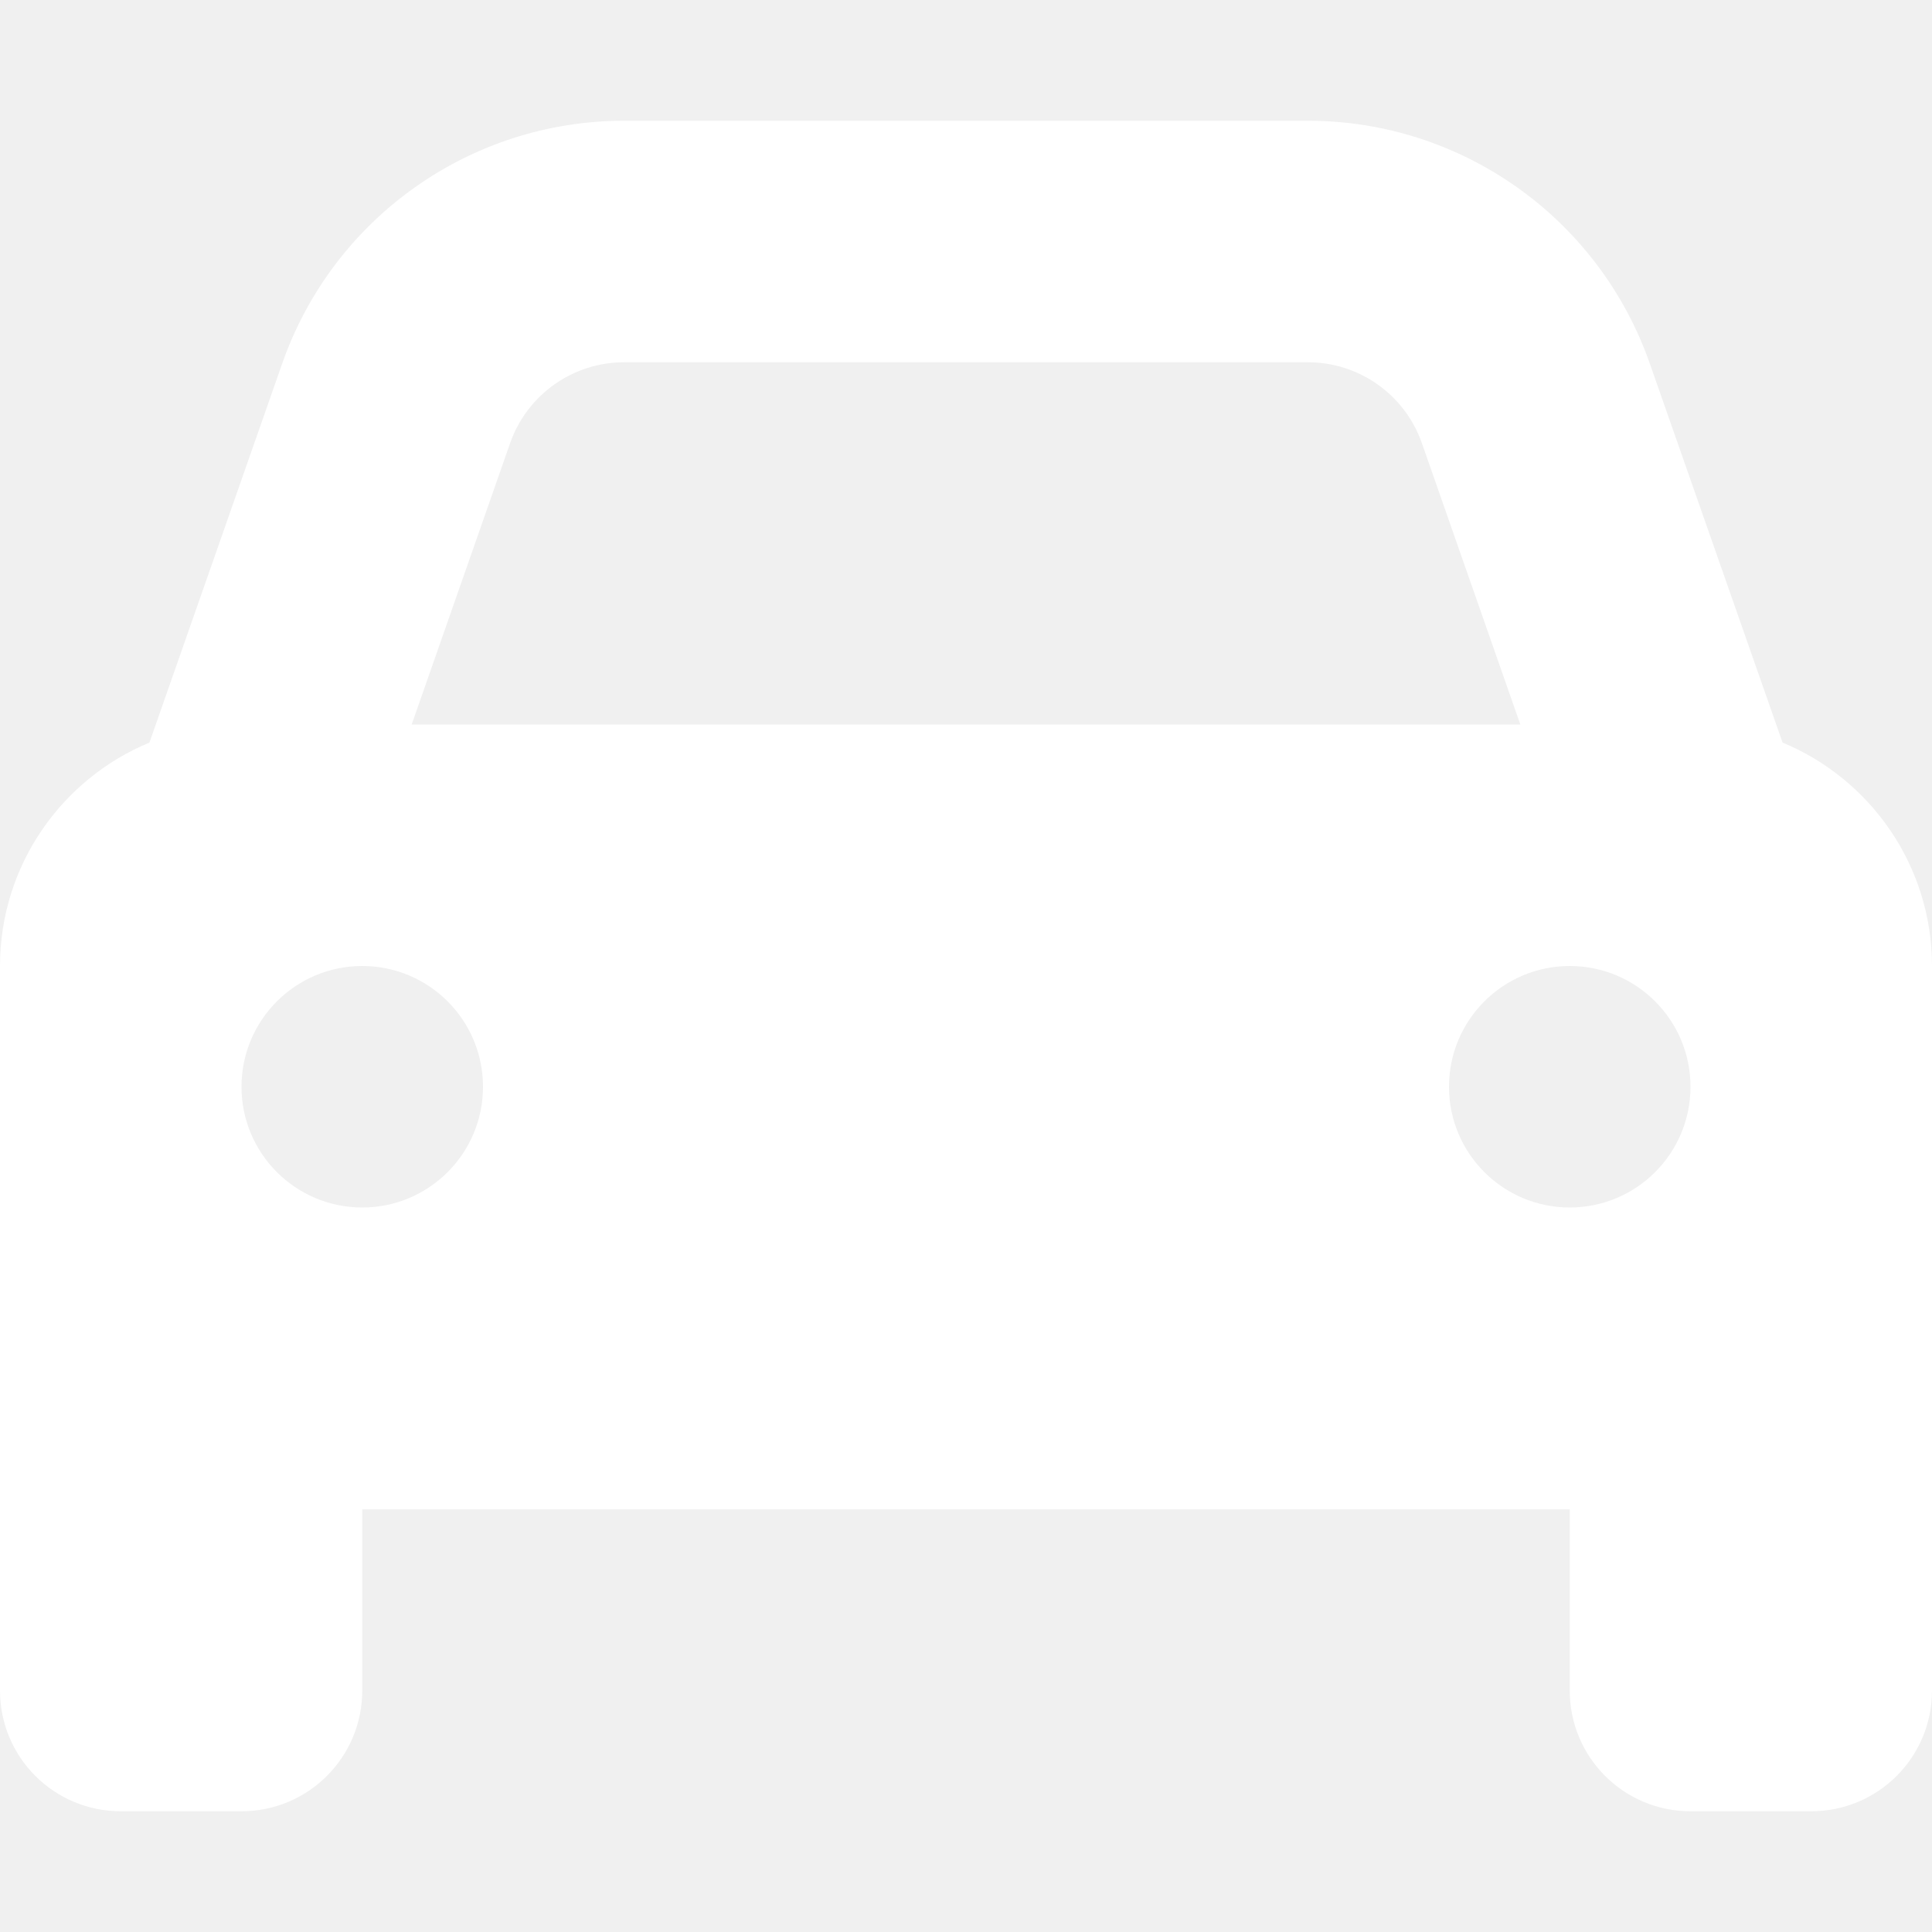
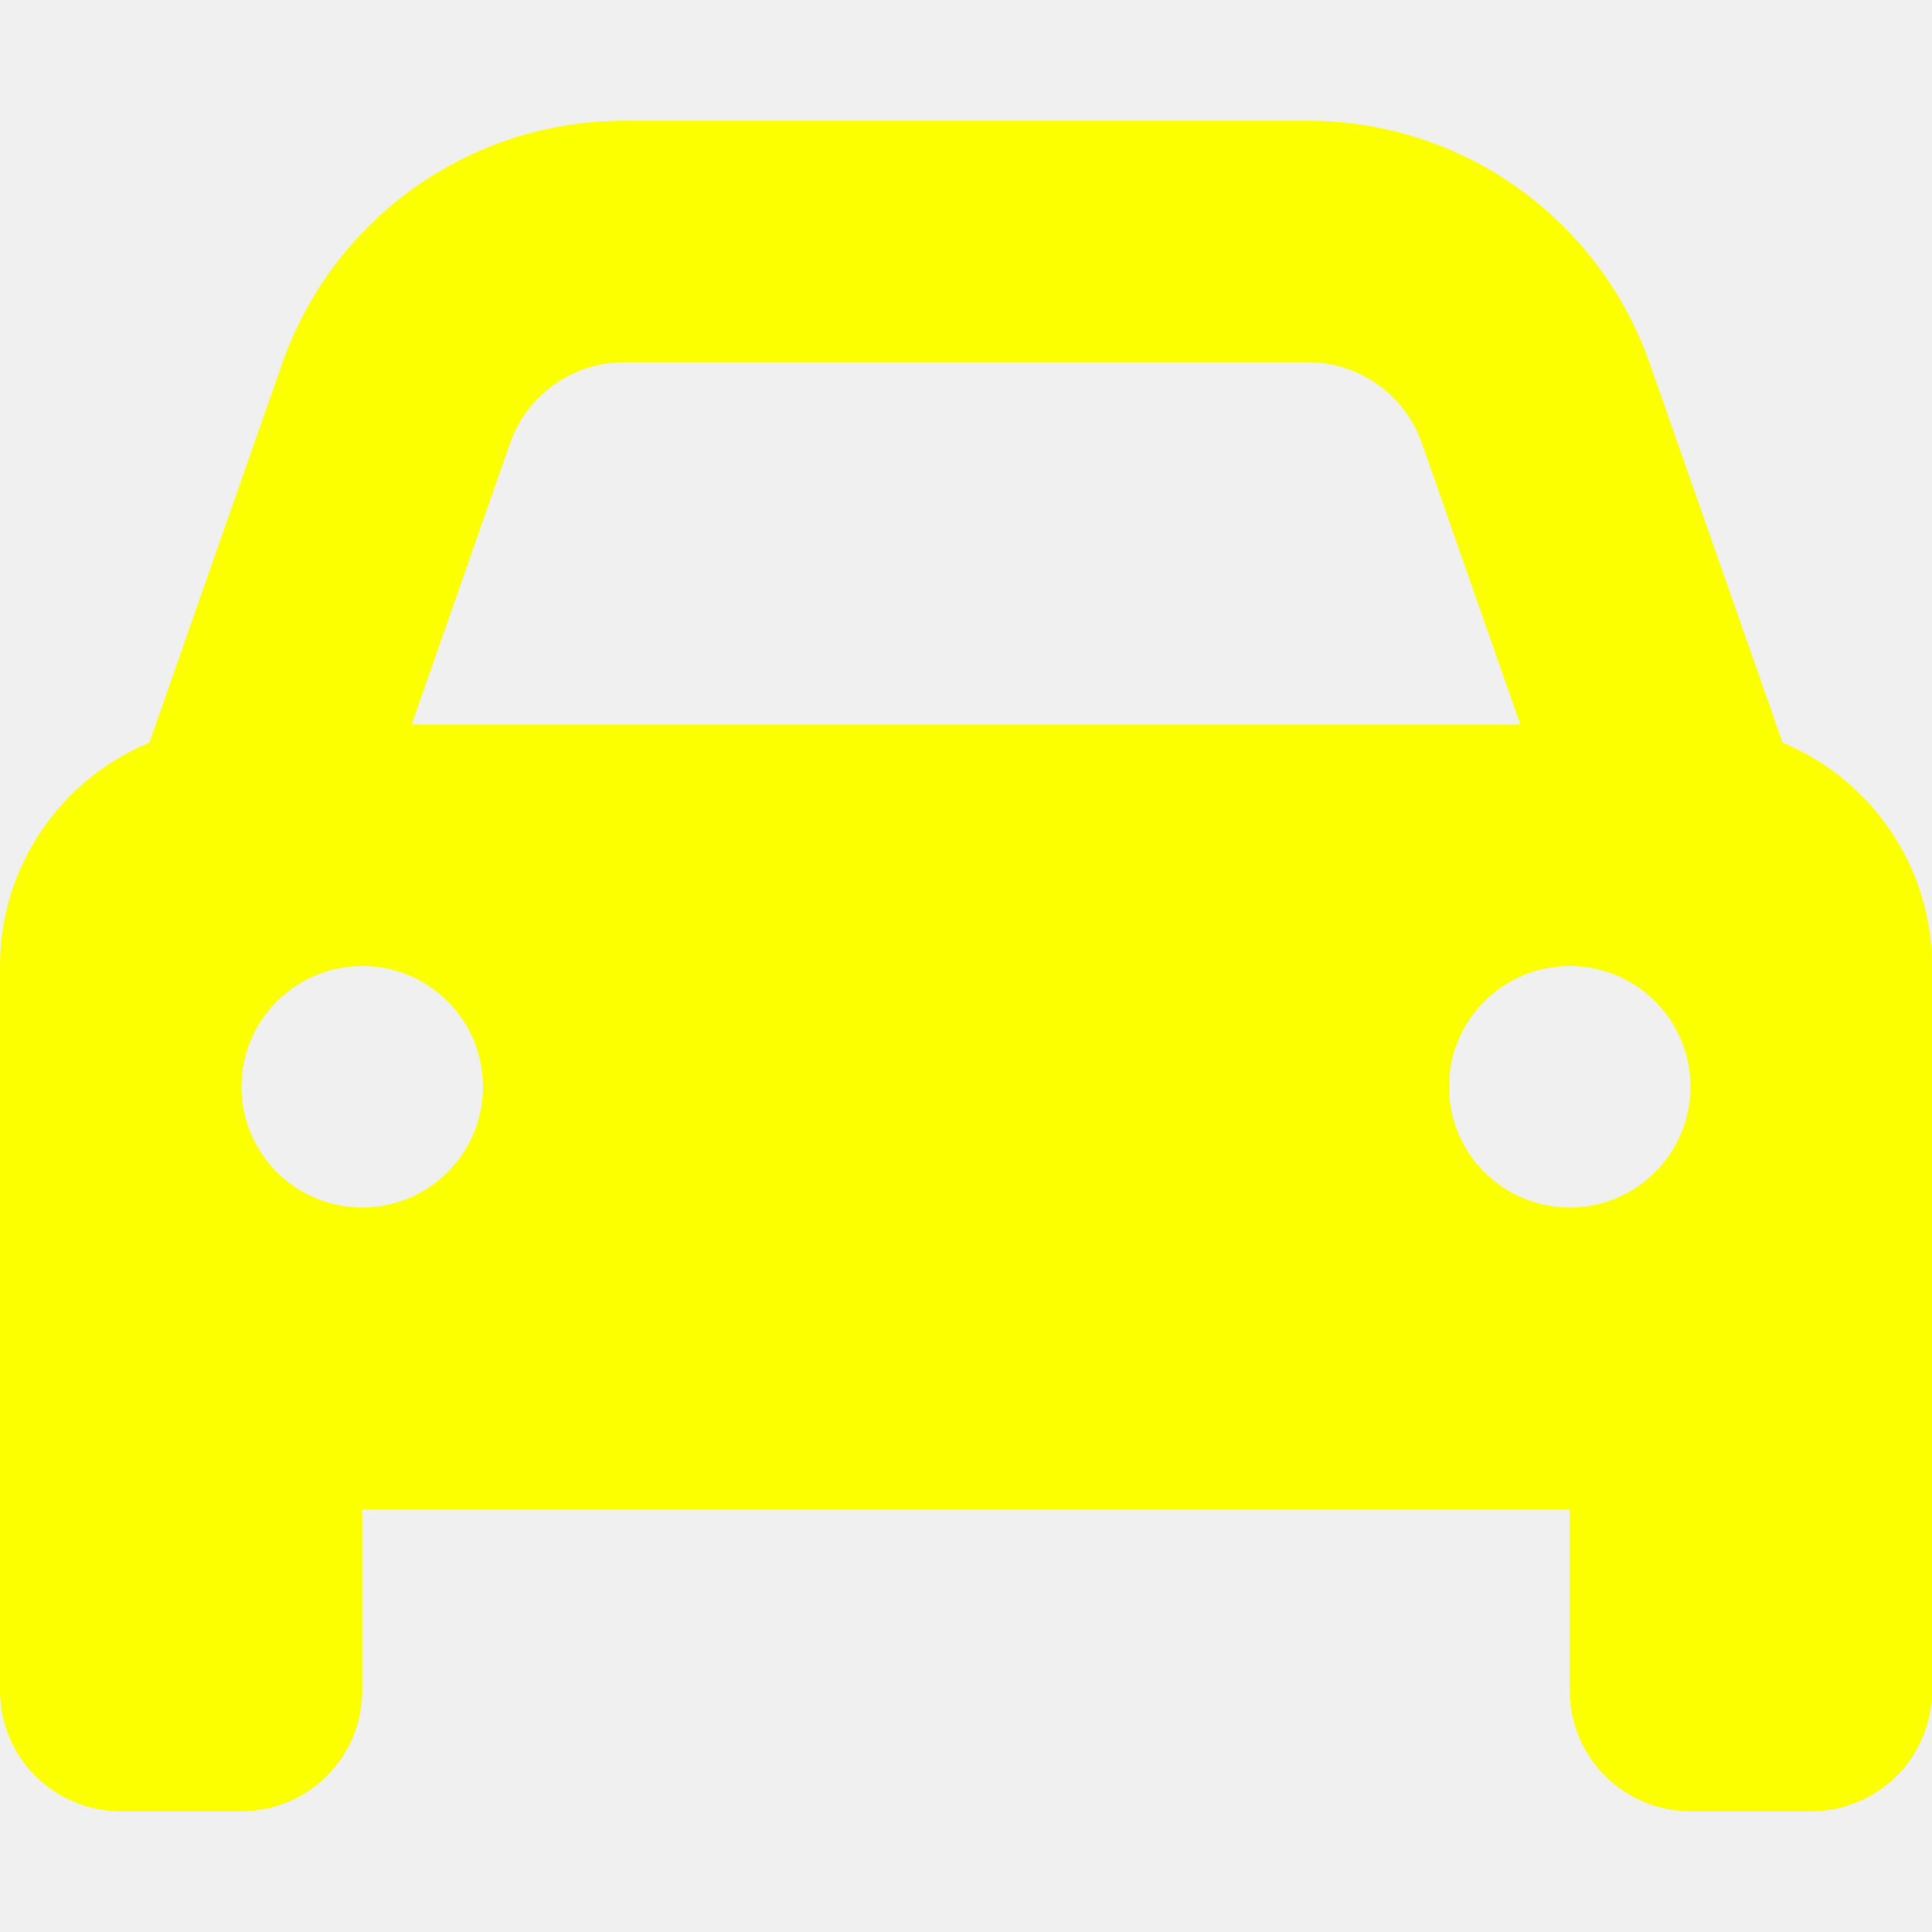
- <svg xmlns="http://www.w3.org/2000/svg" fill="white" viewBox="0 0 512 512">
+ <svg xmlns="http://www.w3.org/2000/svg" fill="#fbff00" viewBox="0 0 512 512">
  <path d="M135.2 117.4L109.1 192H402.9l-26.1-74.6C372.3 104.6 360.2 96 346.6 96H165.4c-13.6 0-25.7 8.6-30.2 21.4zM39.6 196.8L74.8 96.3C88.3 57.8 124.6 32 165.4 32H346.6c40.8 0 77.1 25.8 90.6 64.3l35.2 100.5c23.2 9.6 39.6 32.5 39.6 59.2V400v48c0 17.7-14.3 32-32 32H448c-17.7 0-32-14.3-32-32V400H96v48c0 17.7-14.3 32-32 32H32c-17.7 0-32-14.3-32-32V400 256c0-26.7 16.4-49.6 39.6-59.2zM128 288a32 32 0 1 0 -64 0 32 32 0 1 0 64 0zm288 32a32 32 0 1 0 0-64 32 32 0 1 0 0 64z" />
</svg>
